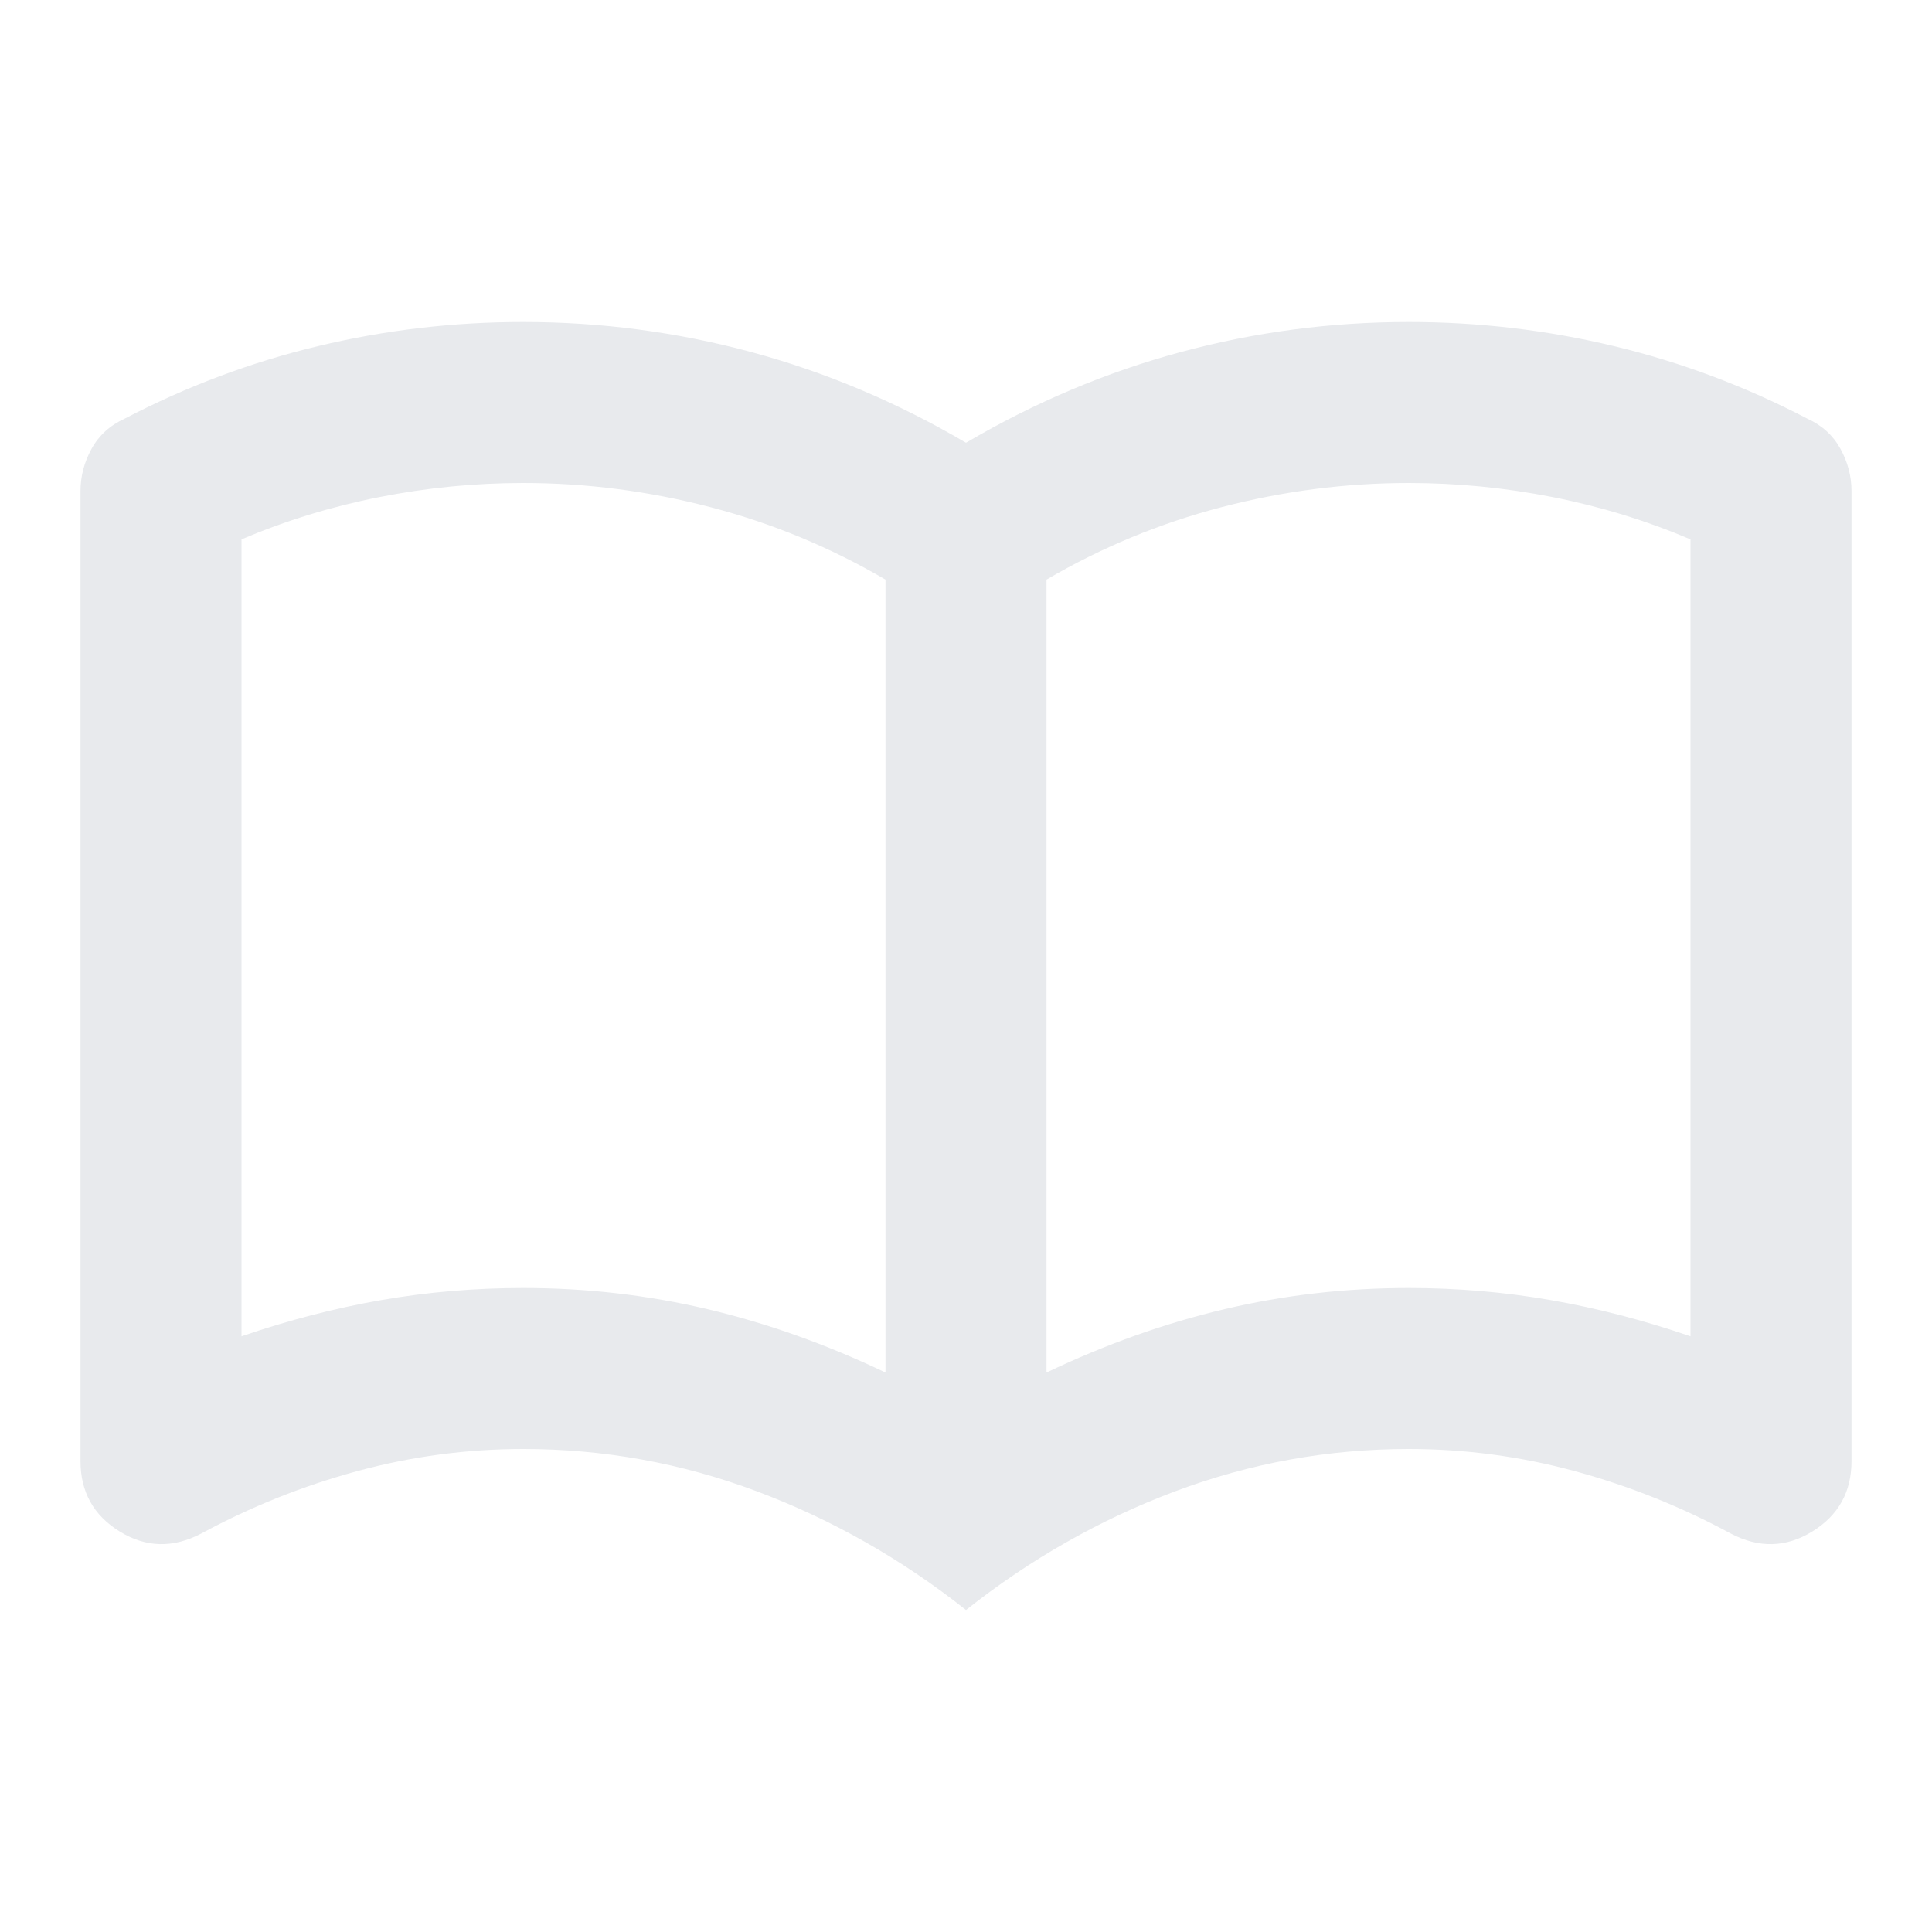
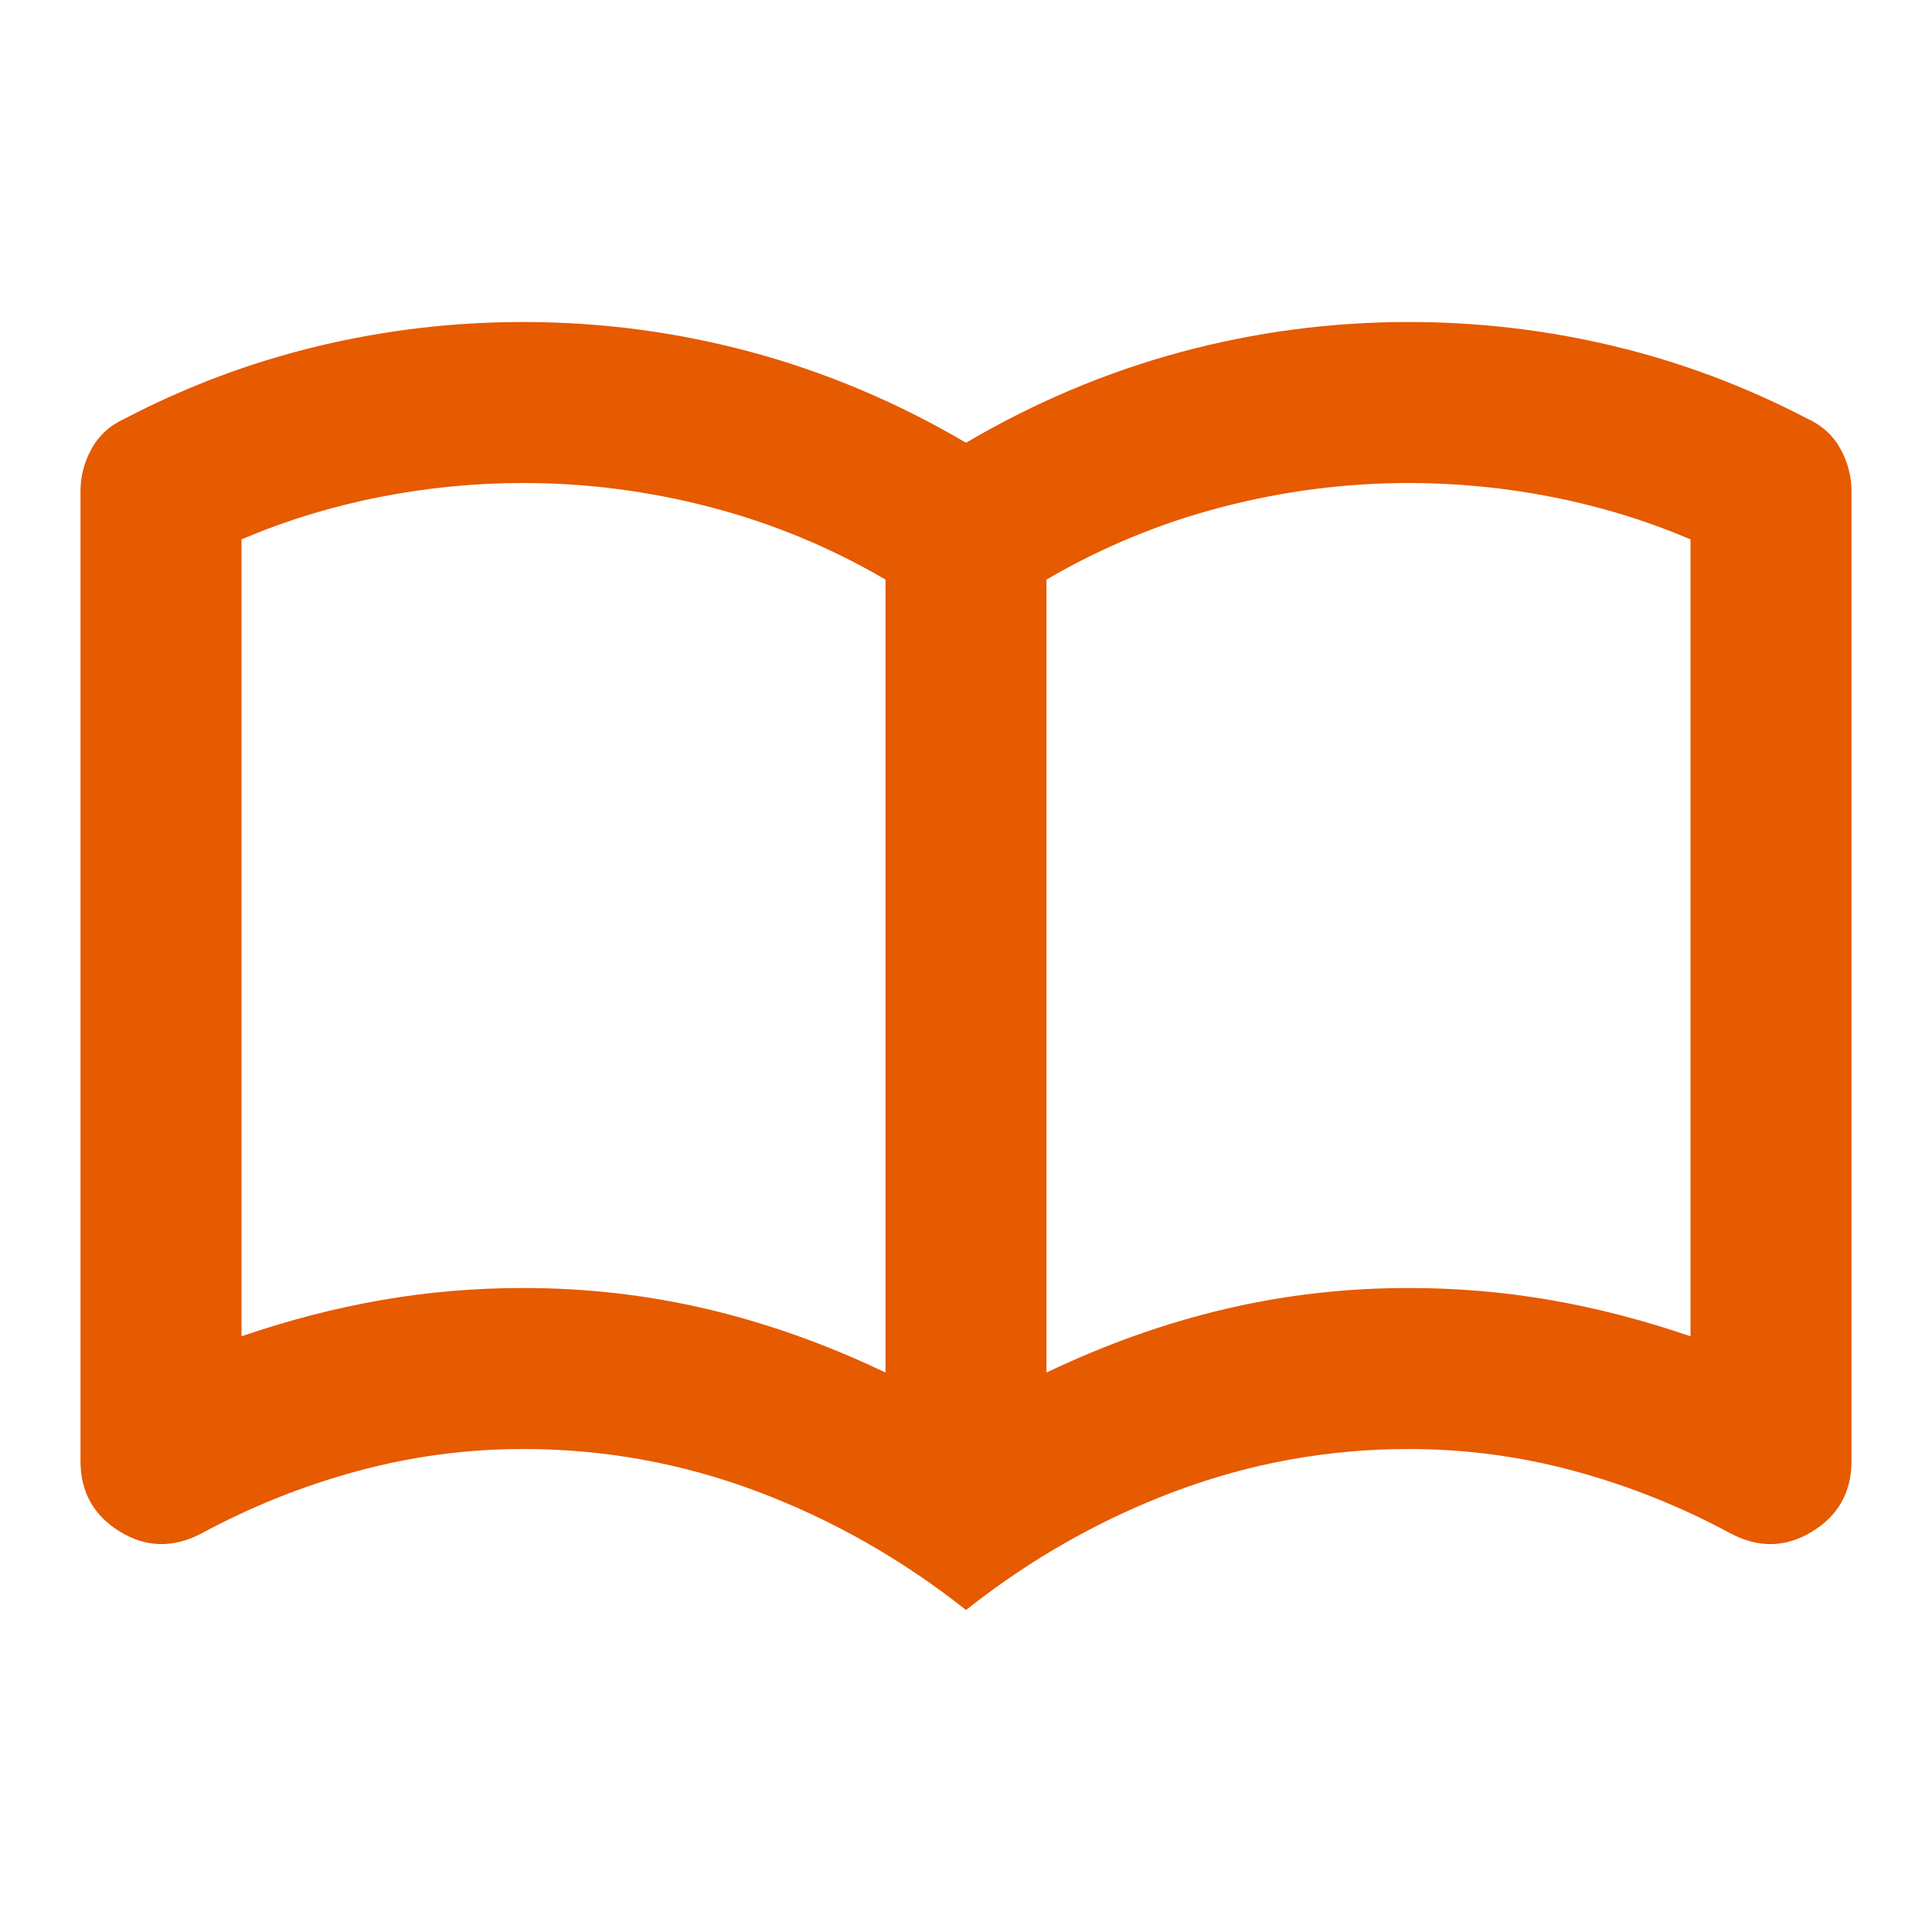
- <svg xmlns="http://www.w3.org/2000/svg" height="24px" viewBox="0 -960 960 960" width="24px" fill="#e8eaed">
+ <svg xmlns="http://www.w3.org/2000/svg" height="24px" viewBox="0 -960 960 960" width="24px" fill="#e65a00">
  <path d="M260-320q47 0 91.5 10.5T440-278v-394q-41-24-87-36t-93-12q-36 0-71.5 7T120-692v396q35-12 69.5-18t70.5-6Zm260 42q44-21 88.5-31.5T700-320q36 0 70.5 6t69.5 18v-396q-33-14-68.5-21t-71.5-7q-47 0-93 12t-87 36v394Zm-40 118q-48-38-104-59t-116-21q-42 0-82.5 11T100-198q-21 11-40.5-1T40-234v-482q0-11 5.5-21T62-752q46-24 96-36t102-12q58 0 113.5 15T480-740q51-30 106.5-45T700-800q52 0 102 12t96 36q11 5 16.5 15t5.5 21v482q0 23-19.5 35t-40.5 1q-37-20-77.5-31T700-240q-60 0-116 21t-104 59ZM280-494Z" />
</svg>
